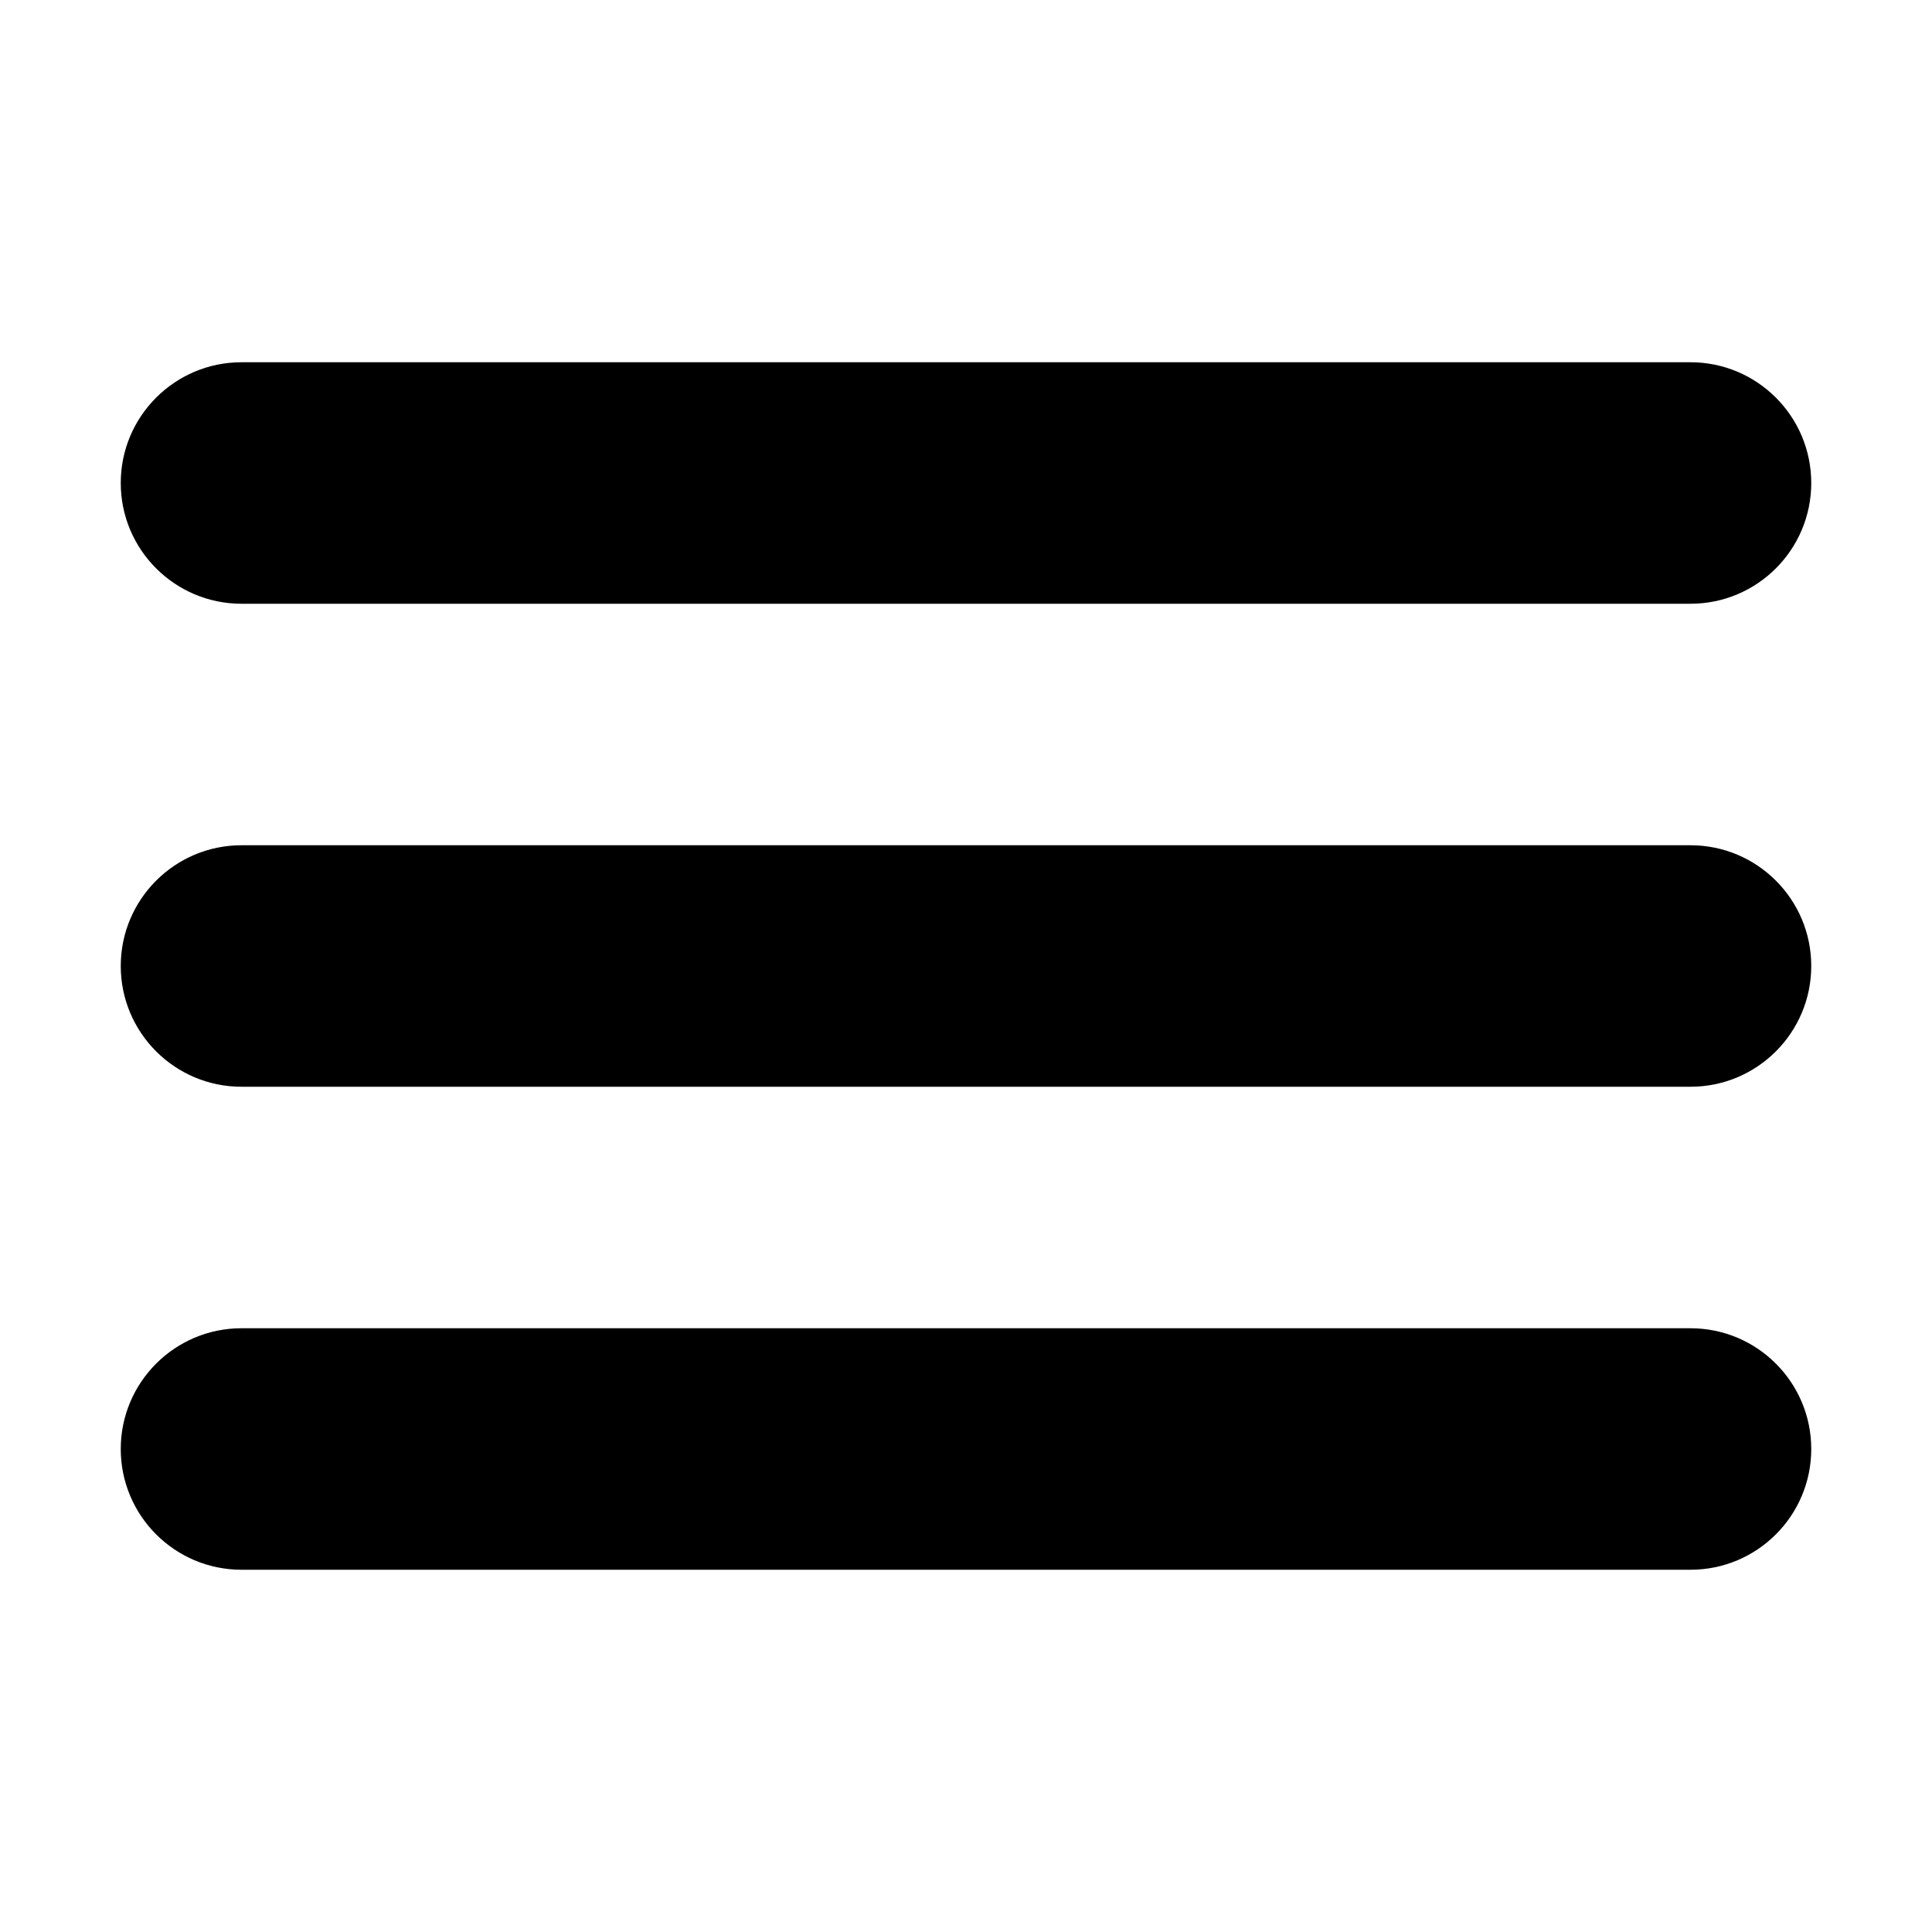
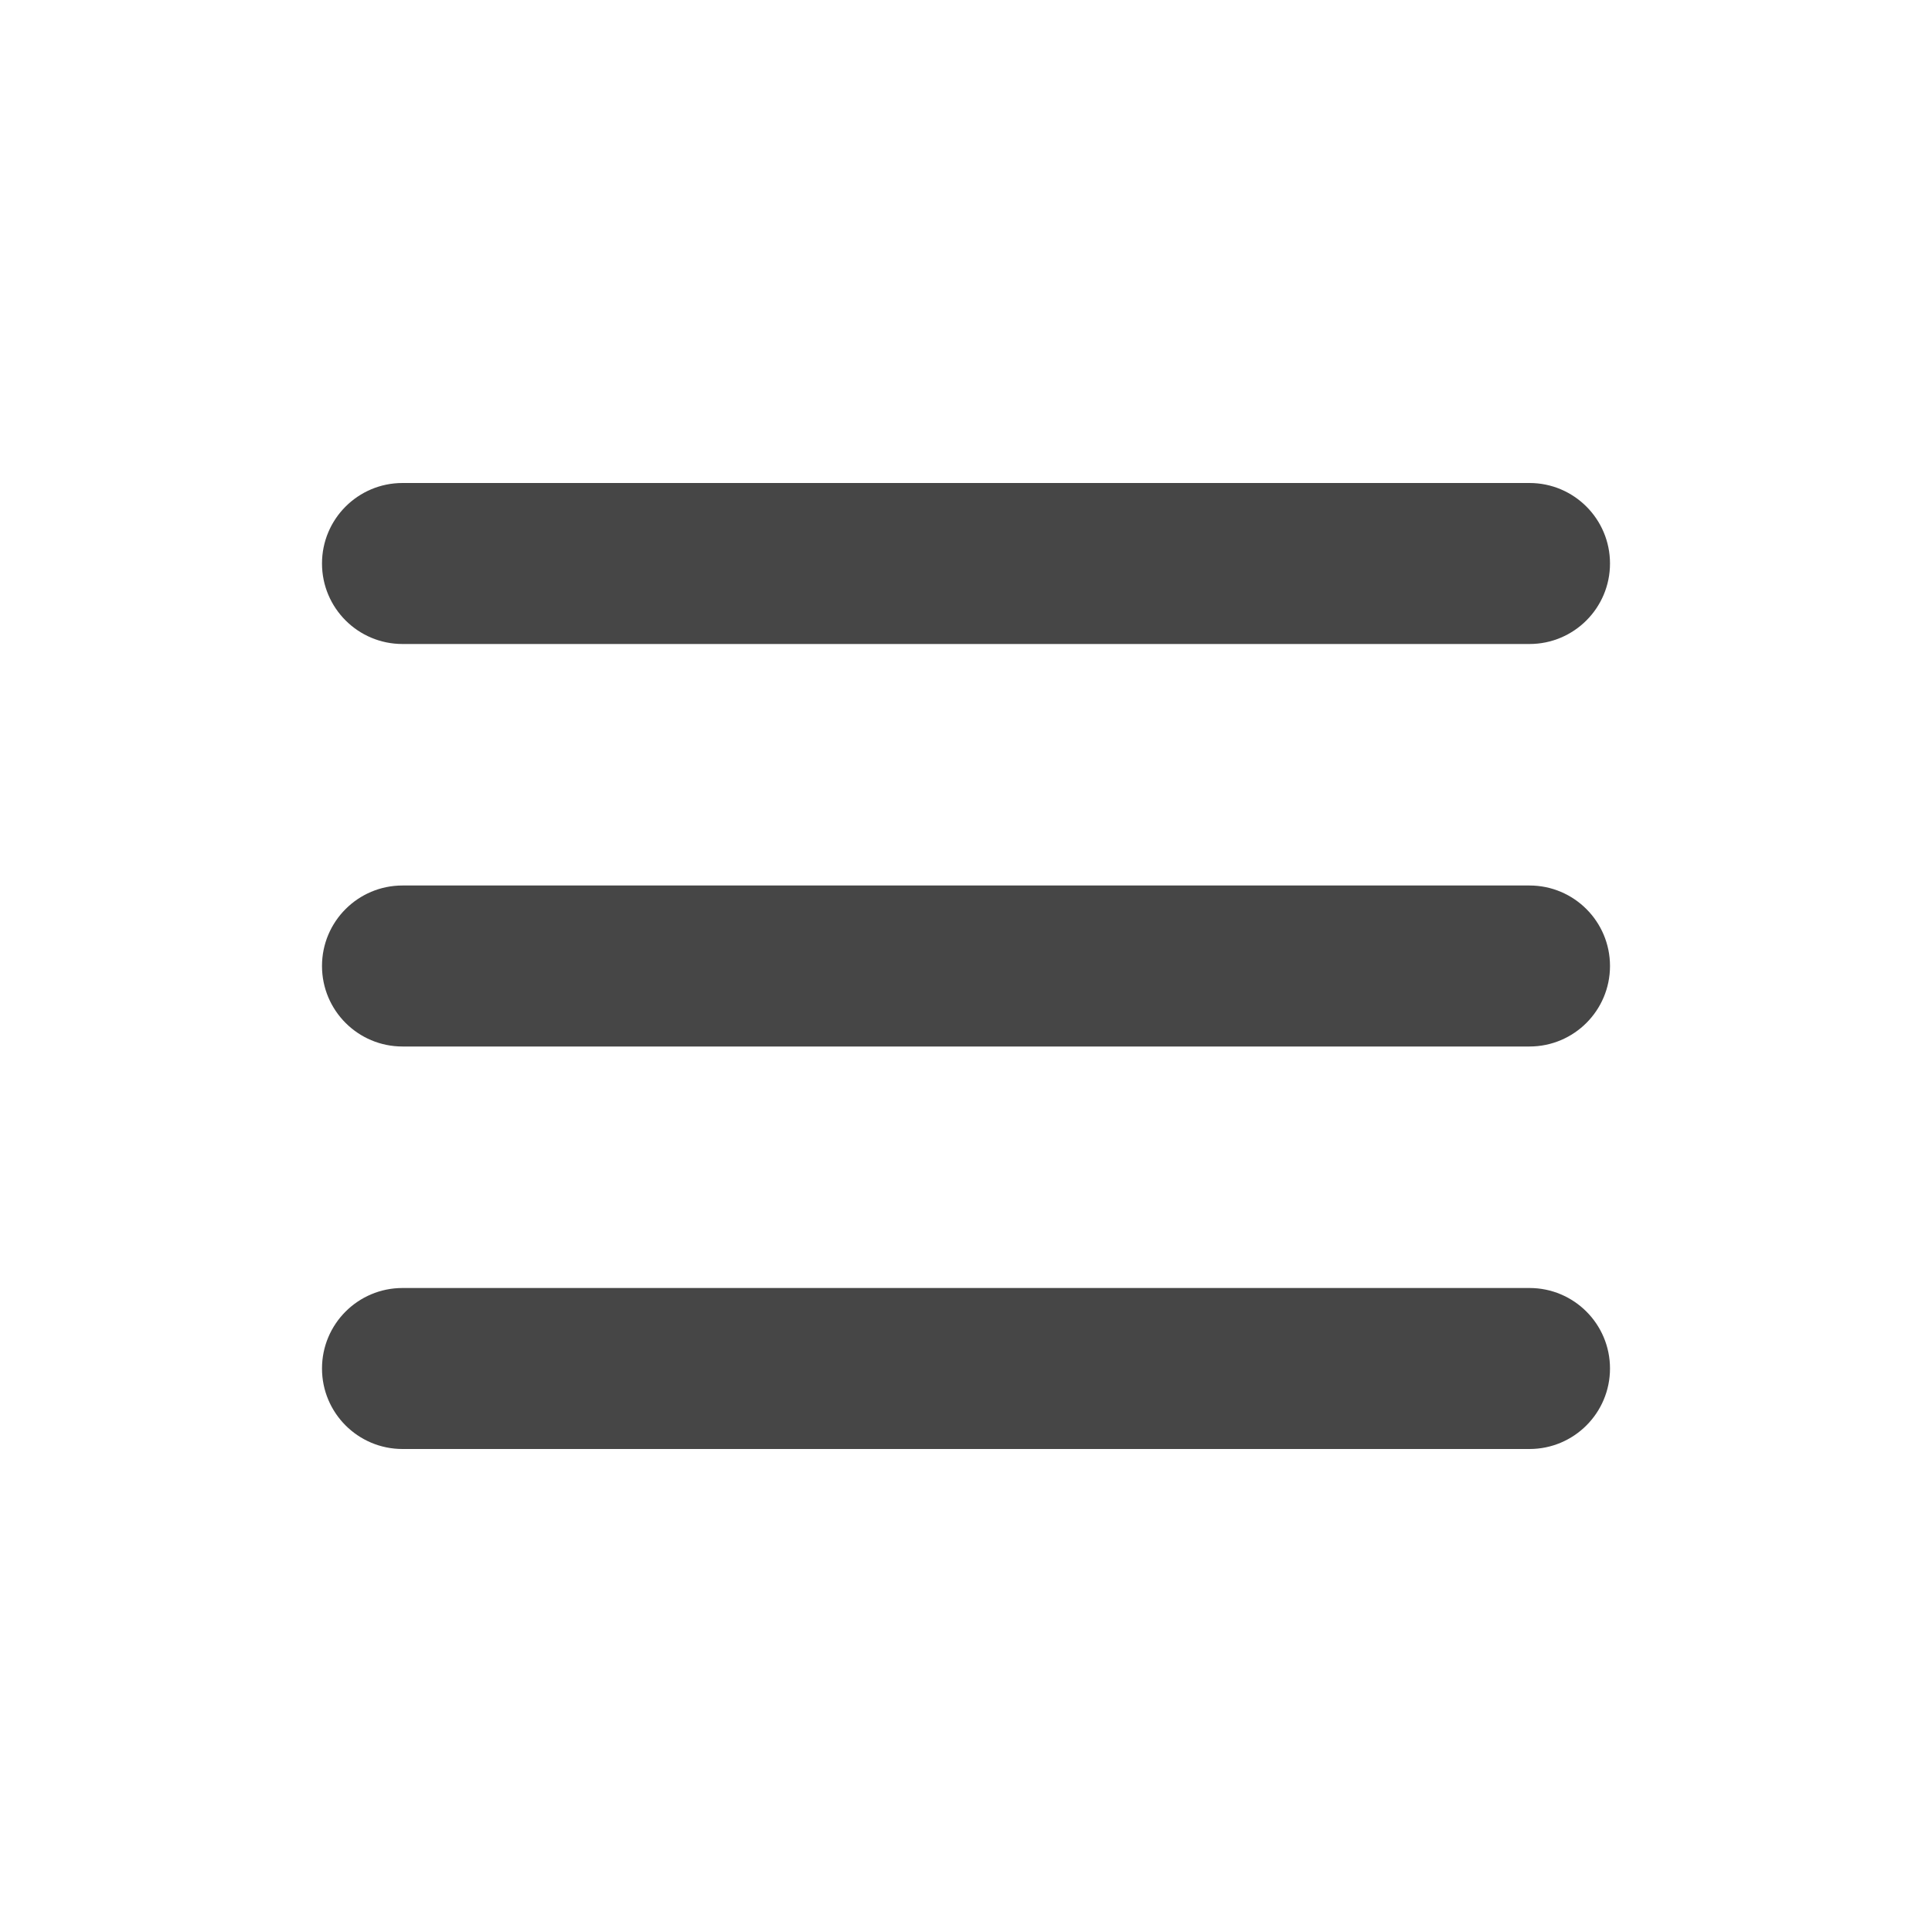
- <svg xmlns="http://www.w3.org/2000/svg" height="32px" id="Layer_1" style="enable-background:new 0 0 32 32;" version="1.1" viewBox="0 0 32 32" width="32px" xml:space="preserve">
-   <path d="M4,10h24c1.104,0,2-0.896,2-2s-0.896-2-2-2H4C2.896,6,2,6.896,2,8S2.896,10,4,10z M28,14H4c-1.104,0-2,0.896-2,2  s0.896,2,2,2h24c1.104,0,2-0.896,2-2S29.104,14,28,14z M28,22H4c-1.104,0-2,0.896-2,2s0.896,2,2,2h24c1.104,0,2-0.896,2-2  S29.104,22,28,22z" />
+ <svg xmlns="http://www.w3.org/2000/svg" viewBox="0 0 24 24">
+   <path d="M19,8H5A1,1,0,0,1,5,6H19a1,1,0,0,1,0,2Z" fill="#464646" />
+   <path d="M19,13H5a1,1,0,0,1,0-2H19a1,1,0,0,1,0,2Z" fill="#464646" />
+   <path d="M19,18H5a1,1,0,0,1,0-2H19a1,1,0,0,1,0,2Z" fill="#464646" />
</svg>
